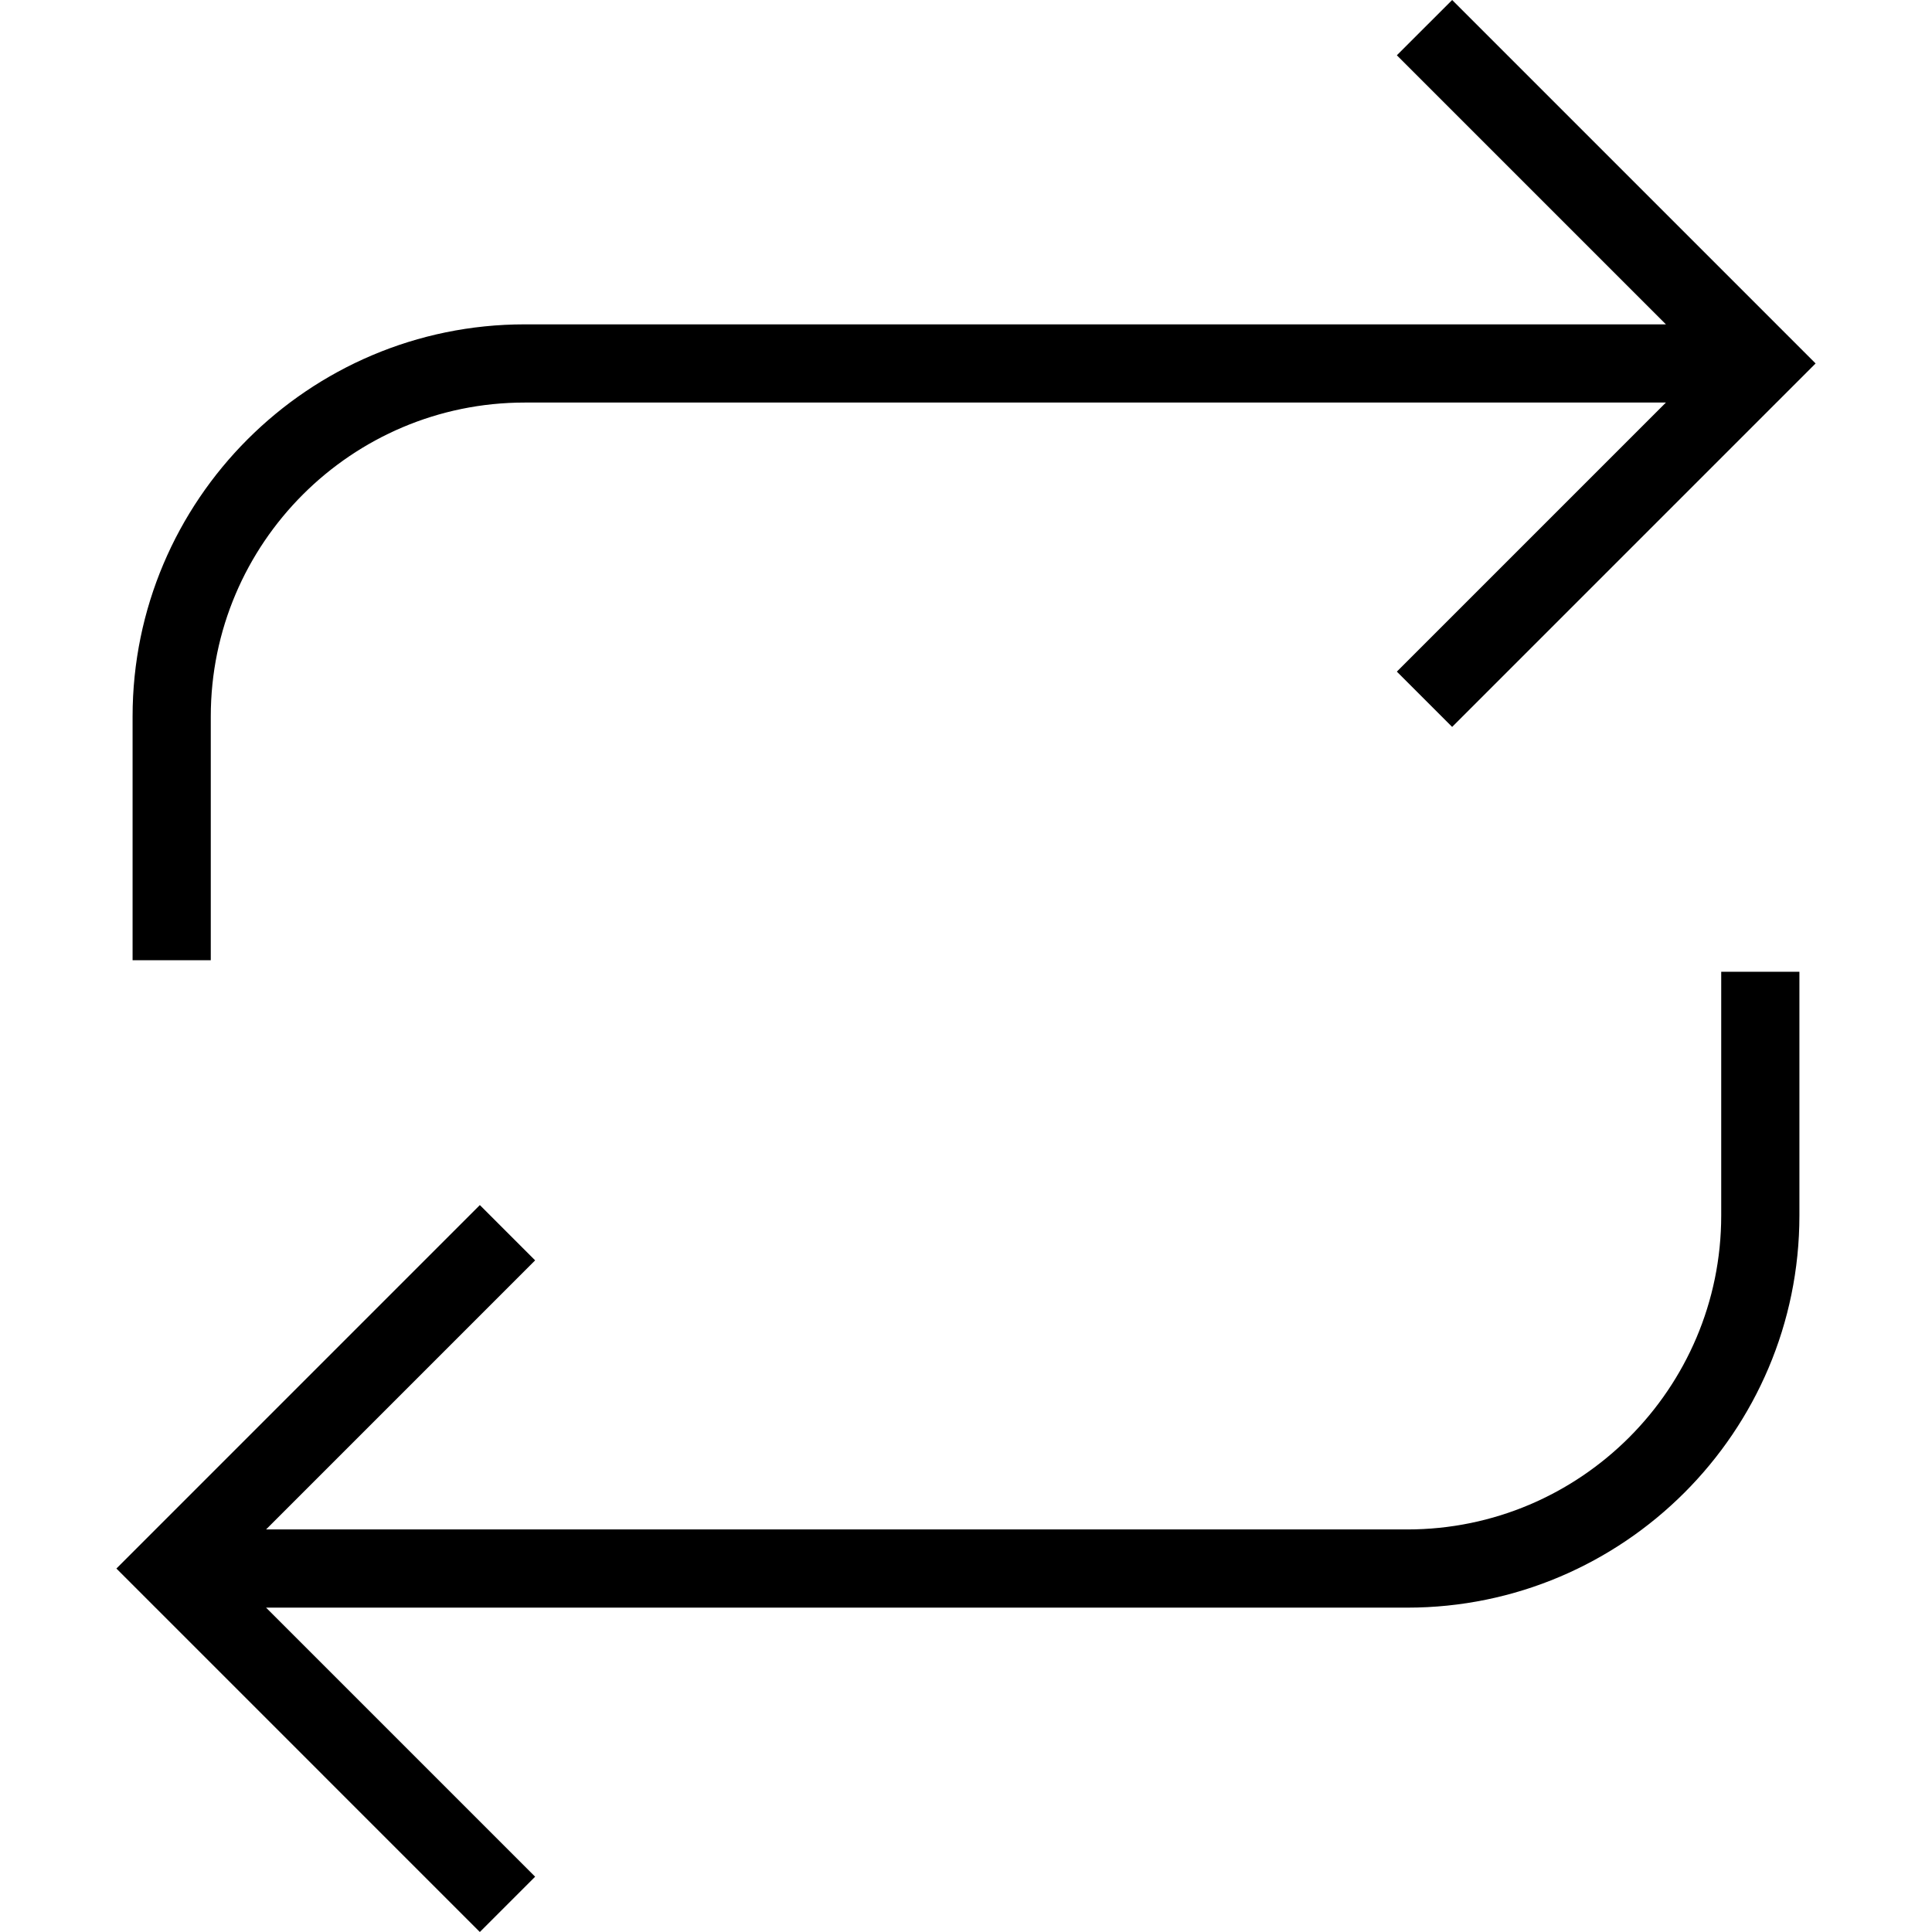
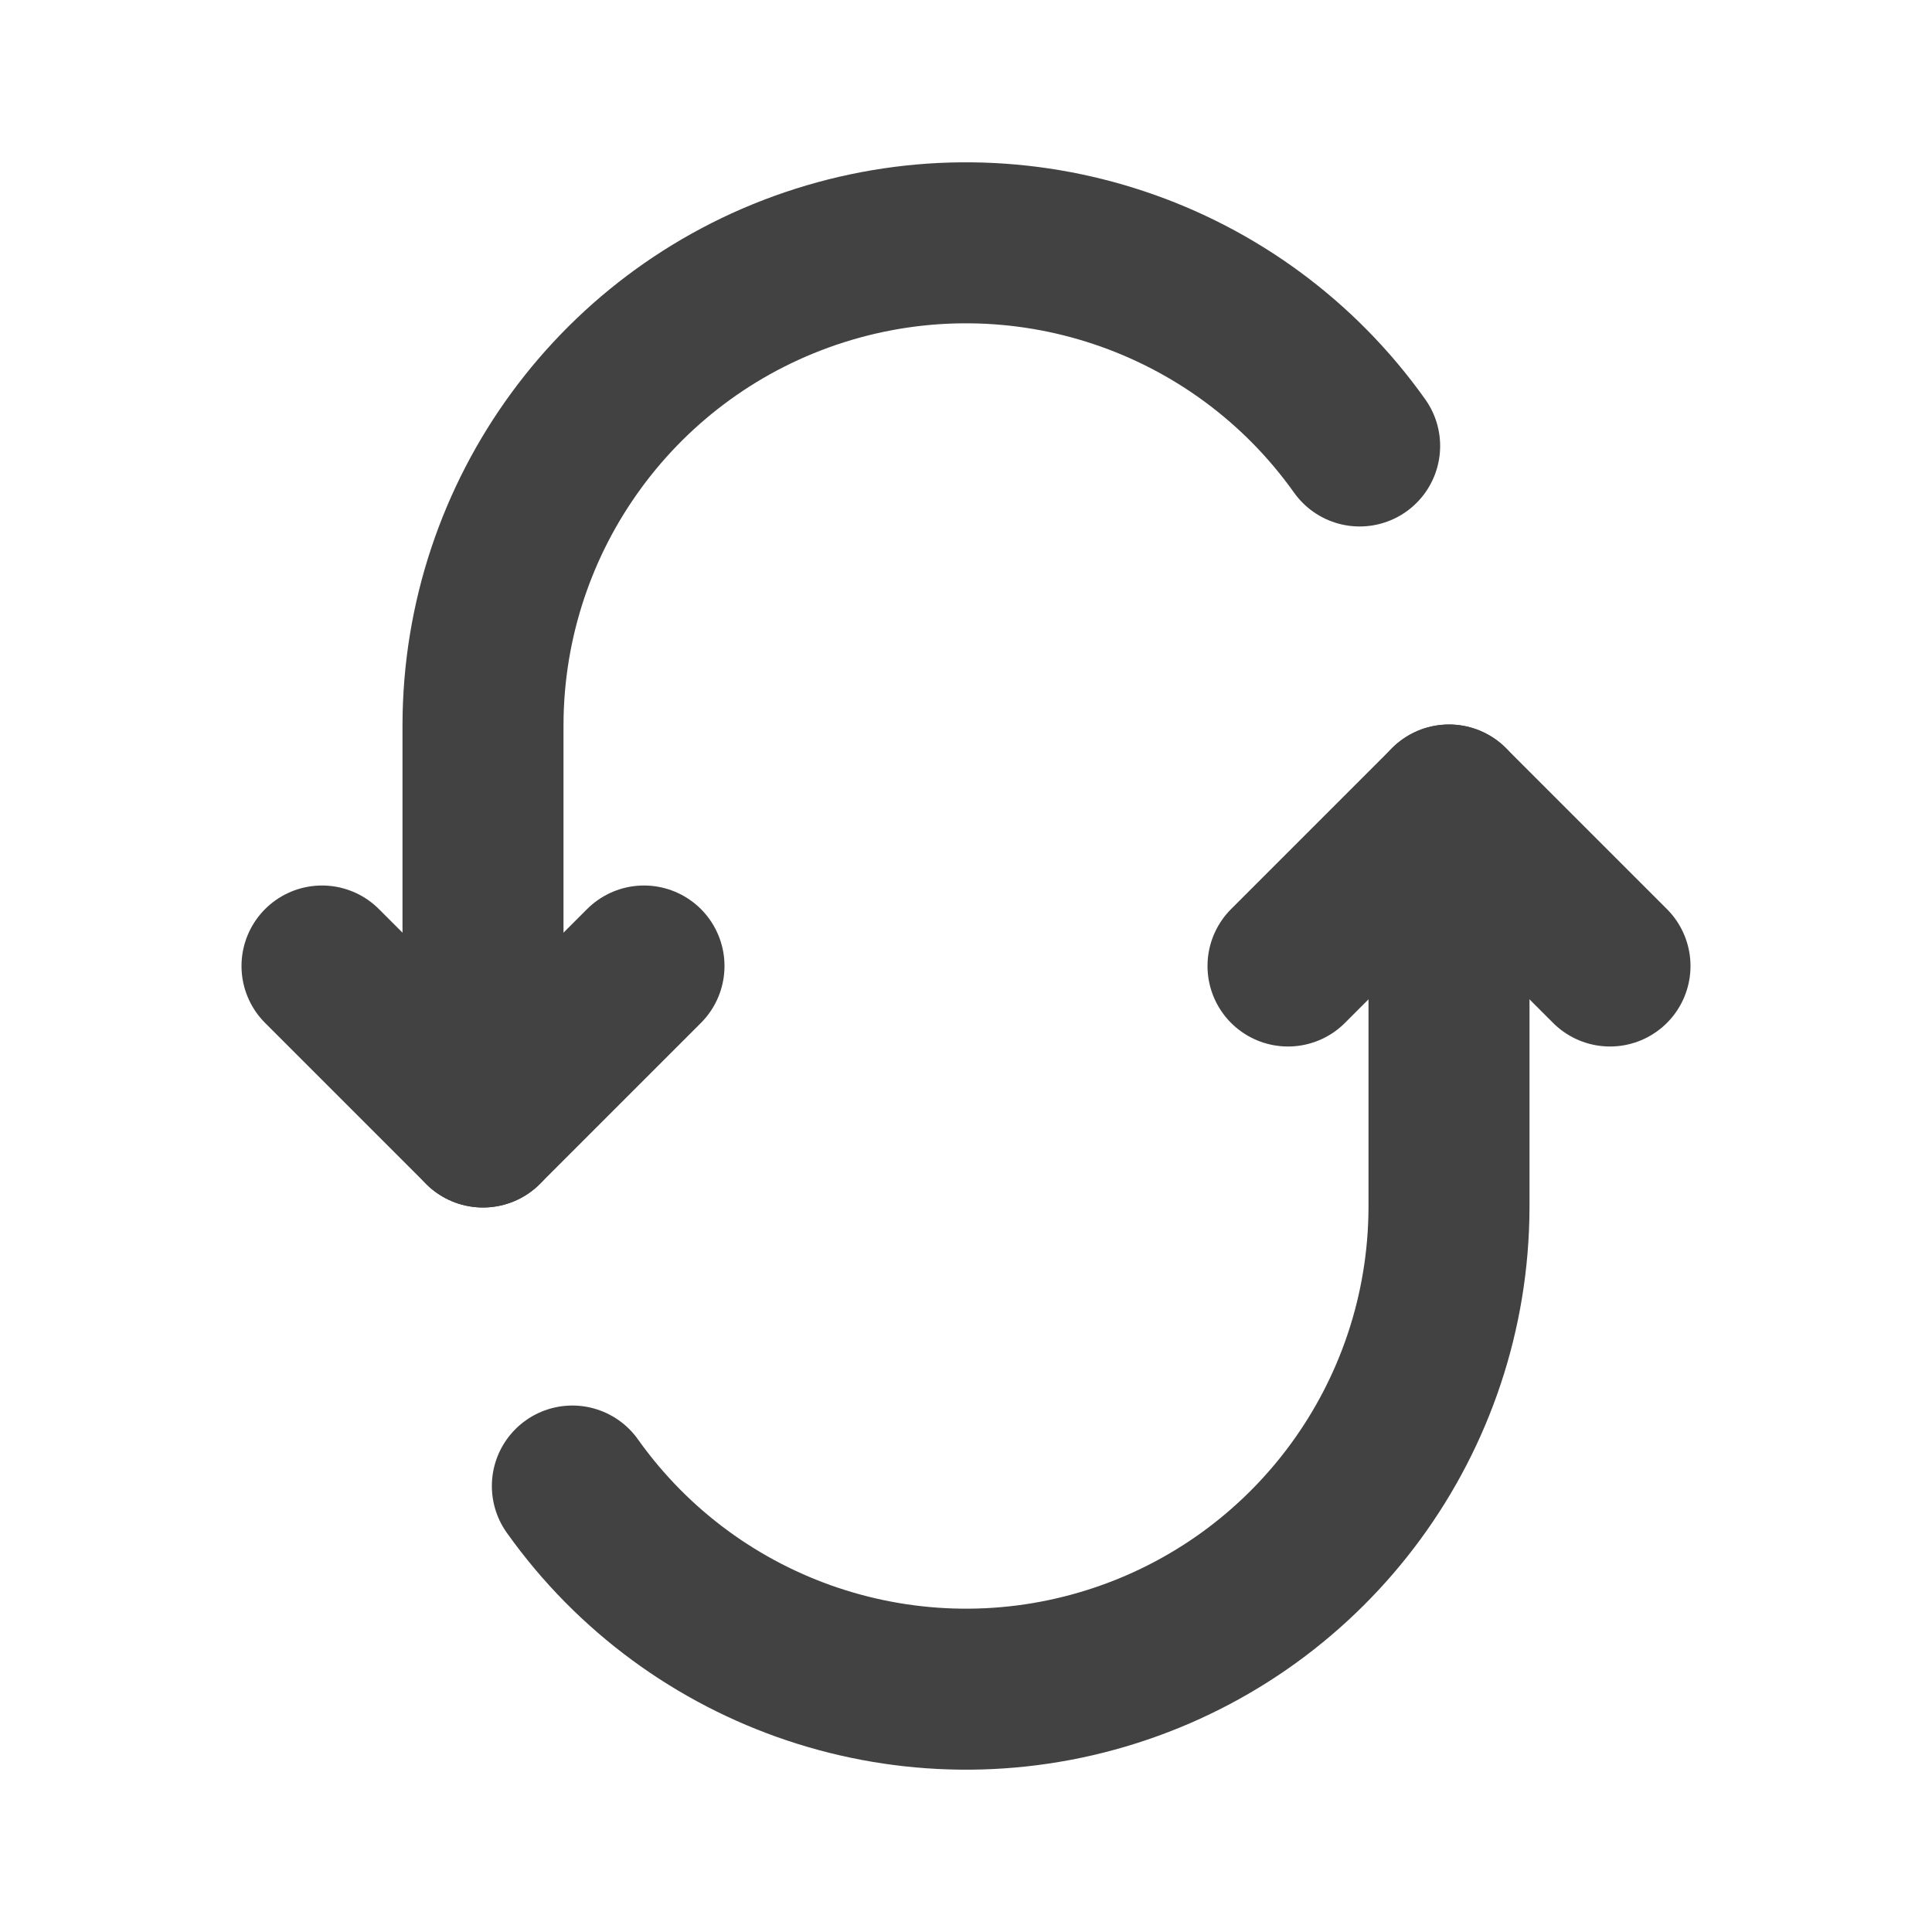
- <svg xmlns="http://www.w3.org/2000/svg" fill="#000000" height="800px" width="800px" version="1.1" id="Layer_1" viewBox="0 0 486.54 486.54" xml:space="preserve">
+ <svg xmlns="http://www.w3.org/2000/svg" fill="#000000" width="800px" height="800px" viewBox="0 0 24 24" id="repost-round" data-name="Flat Line" class="icon flat-line">
  <g id="SVGRepo_bgCarrier" stroke-width="0" />
  <g id="SVGRepo_tracerCarrier" stroke-linecap="round" stroke-linejoin="round" />
  <g id="SVGRepo_iconCarrier">
-     <g>
-       <g>
-         <path d="M365.697,0l-13.923,13.923l67.76,67.76H132.139c-54.452,0-98.75,44.298-98.75,98.745v61.389h19.692v-61.389 c0-43.591,35.466-79.053,79.058-79.053h287.394l-67.76,67.76l13.923,13.923l91.529-91.529L365.697,0z" />
-       </g>
-     </g>
-     <g>
-       <g>
-         <path d="M433.457,244.716v61.389c0,43.591-35.466,79.058-79.058,79.058H67.004l67.76-67.764l-13.923-13.923L29.313,395.01 l91.529,91.529l13.923-13.923l-67.76-67.76h287.394c54.452,0,98.75-44.298,98.75-98.75v-61.389H433.457z" />
-       </g>
-     </g>
+     <path id="primary" d="M6,14V9A6,6,0,0,1,16.89,5.54" style="fill: none; stroke: #424242; stroke-linecap: round; stroke-linejoin: round; stroke-width: 2;" />
+     <path id="primary-2" data-name="primary" d="M18,10v5A6,6,0,0,1,7.11,18.46" style="fill: none; stroke: #424242; stroke-linecap: round; stroke-linejoin: round; stroke-width: 2;" />
+     <polyline id="primary-3" data-name="primary" points="8 12 6 14 4 12" style="fill: none; stroke: #424242; stroke-linecap: round; stroke-linejoin: round; stroke-width: 2;" />
+     <polyline id="primary-4" data-name="primary" points="16 12 18 10 20 12" style="fill: none; stroke: #424242; stroke-linecap: round; stroke-linejoin: round; stroke-width: 2;" />
  </g>
</svg>
